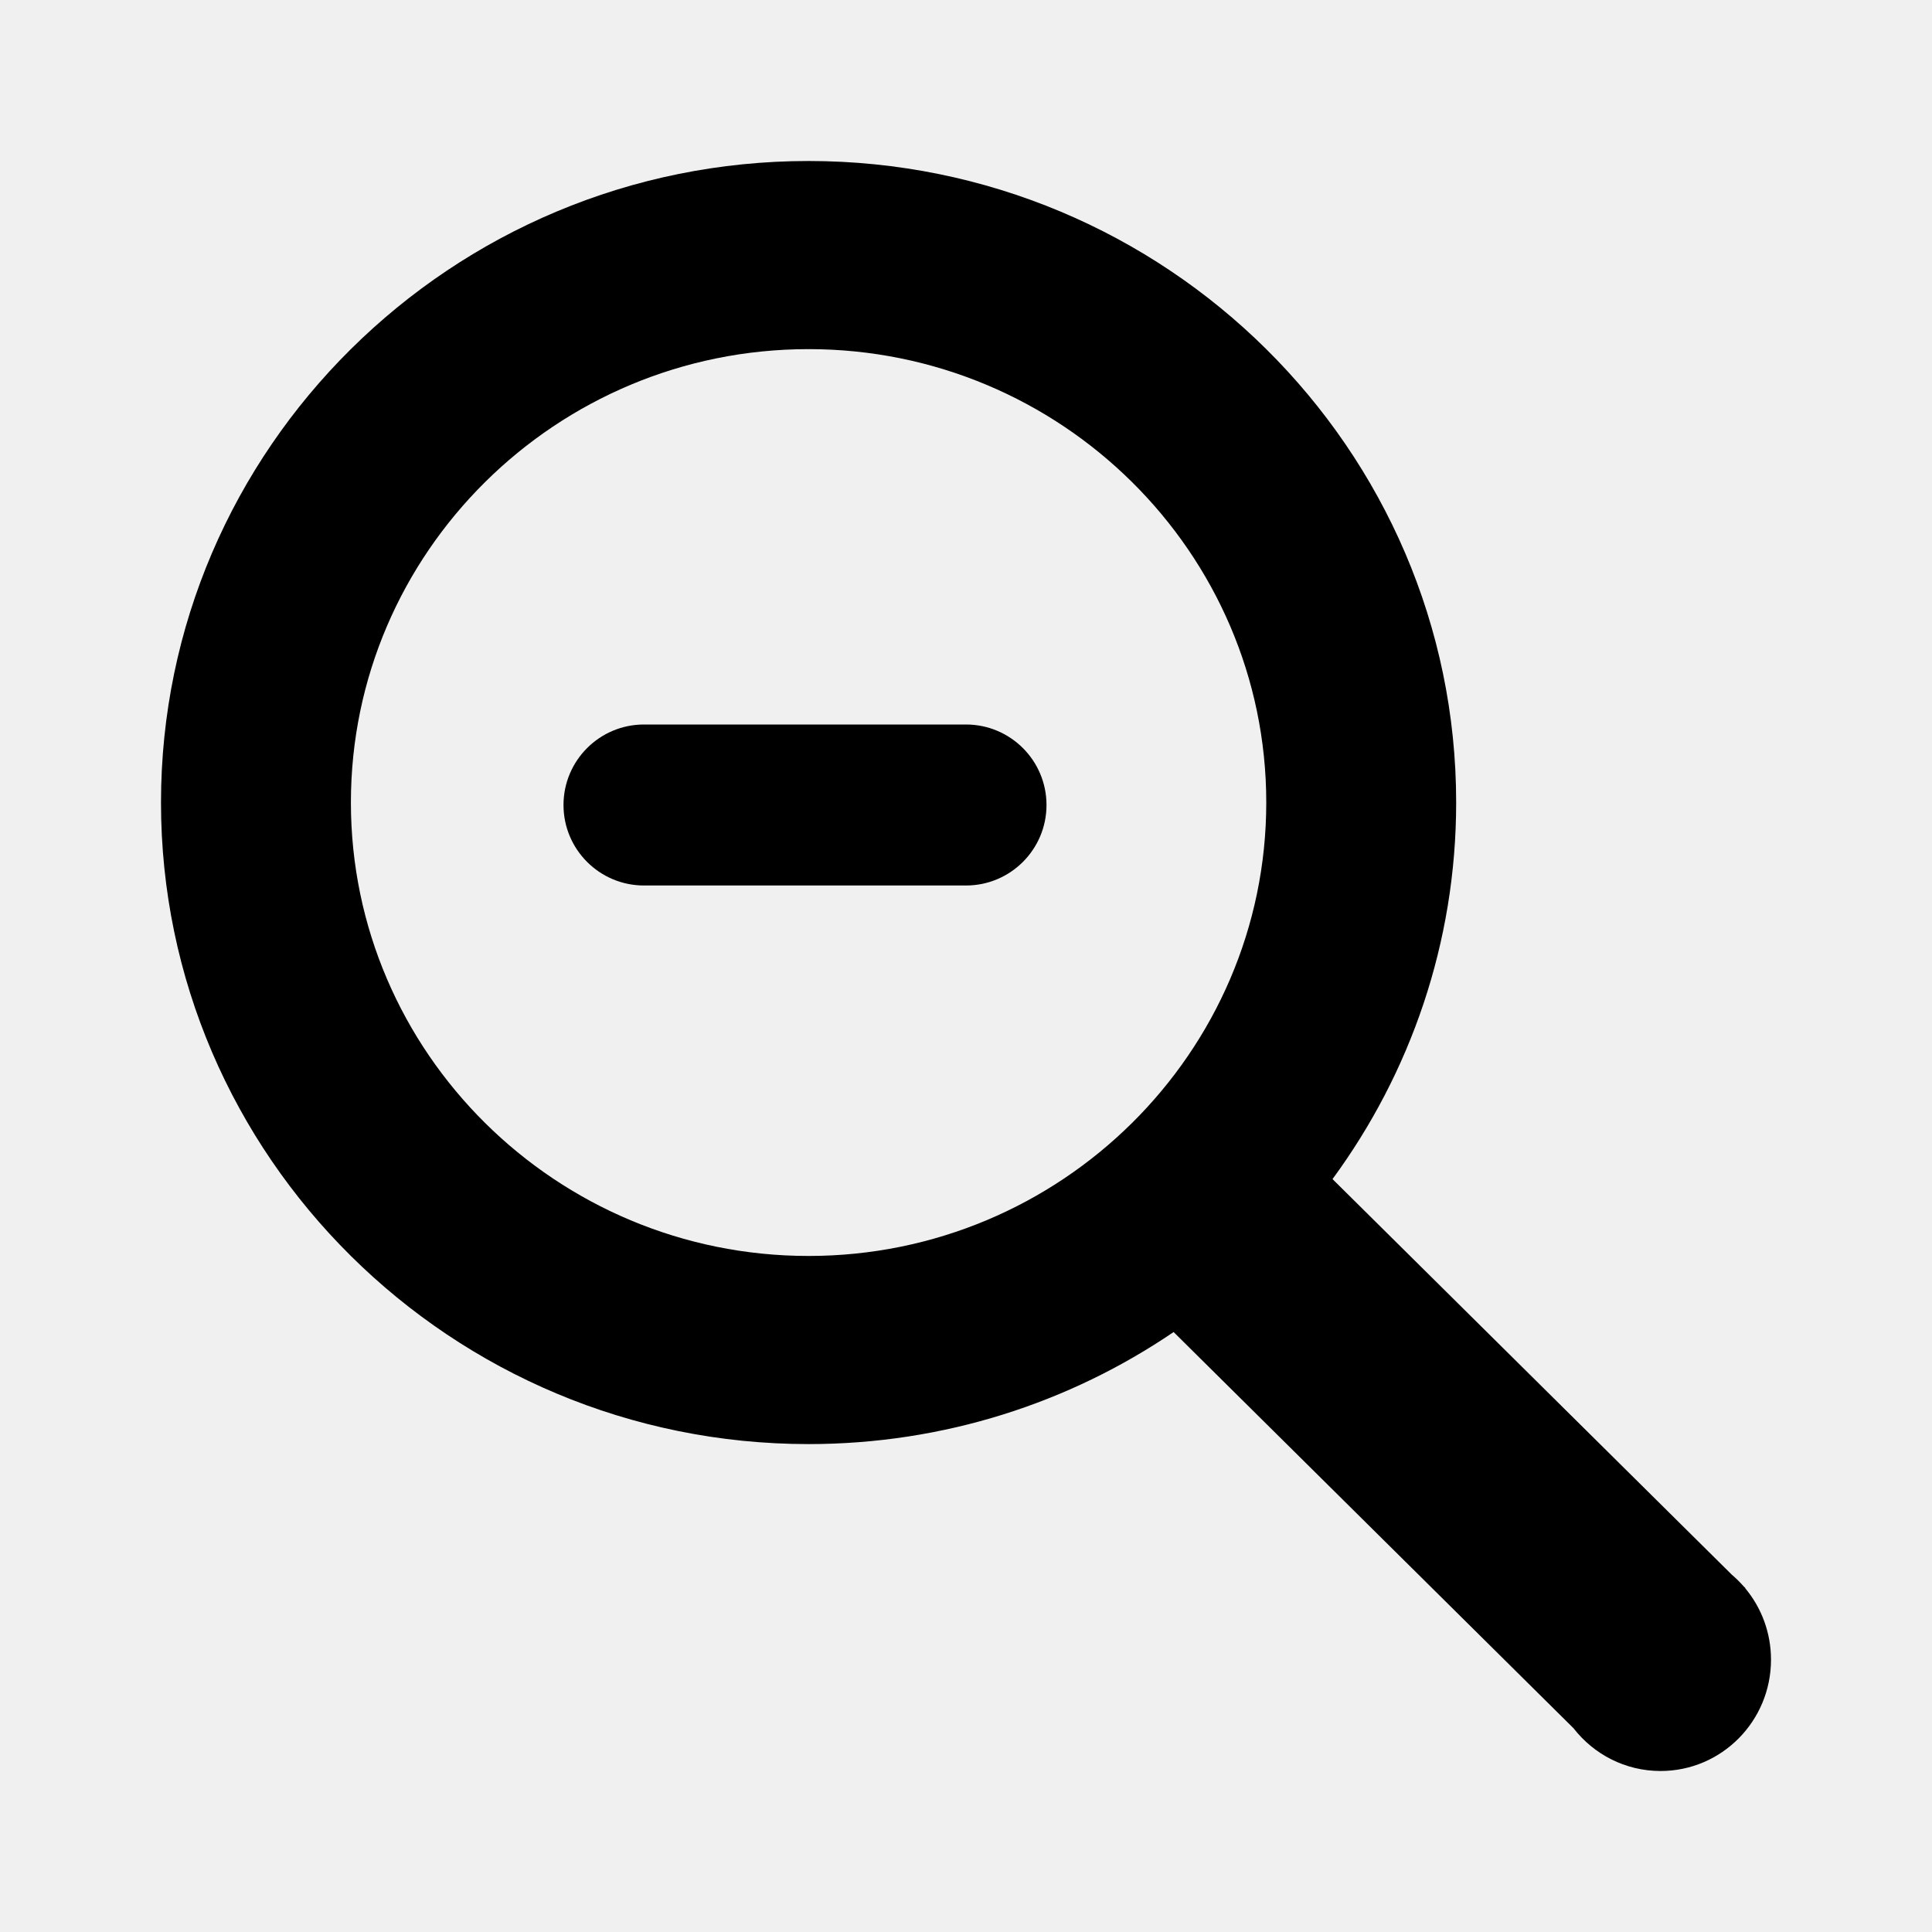
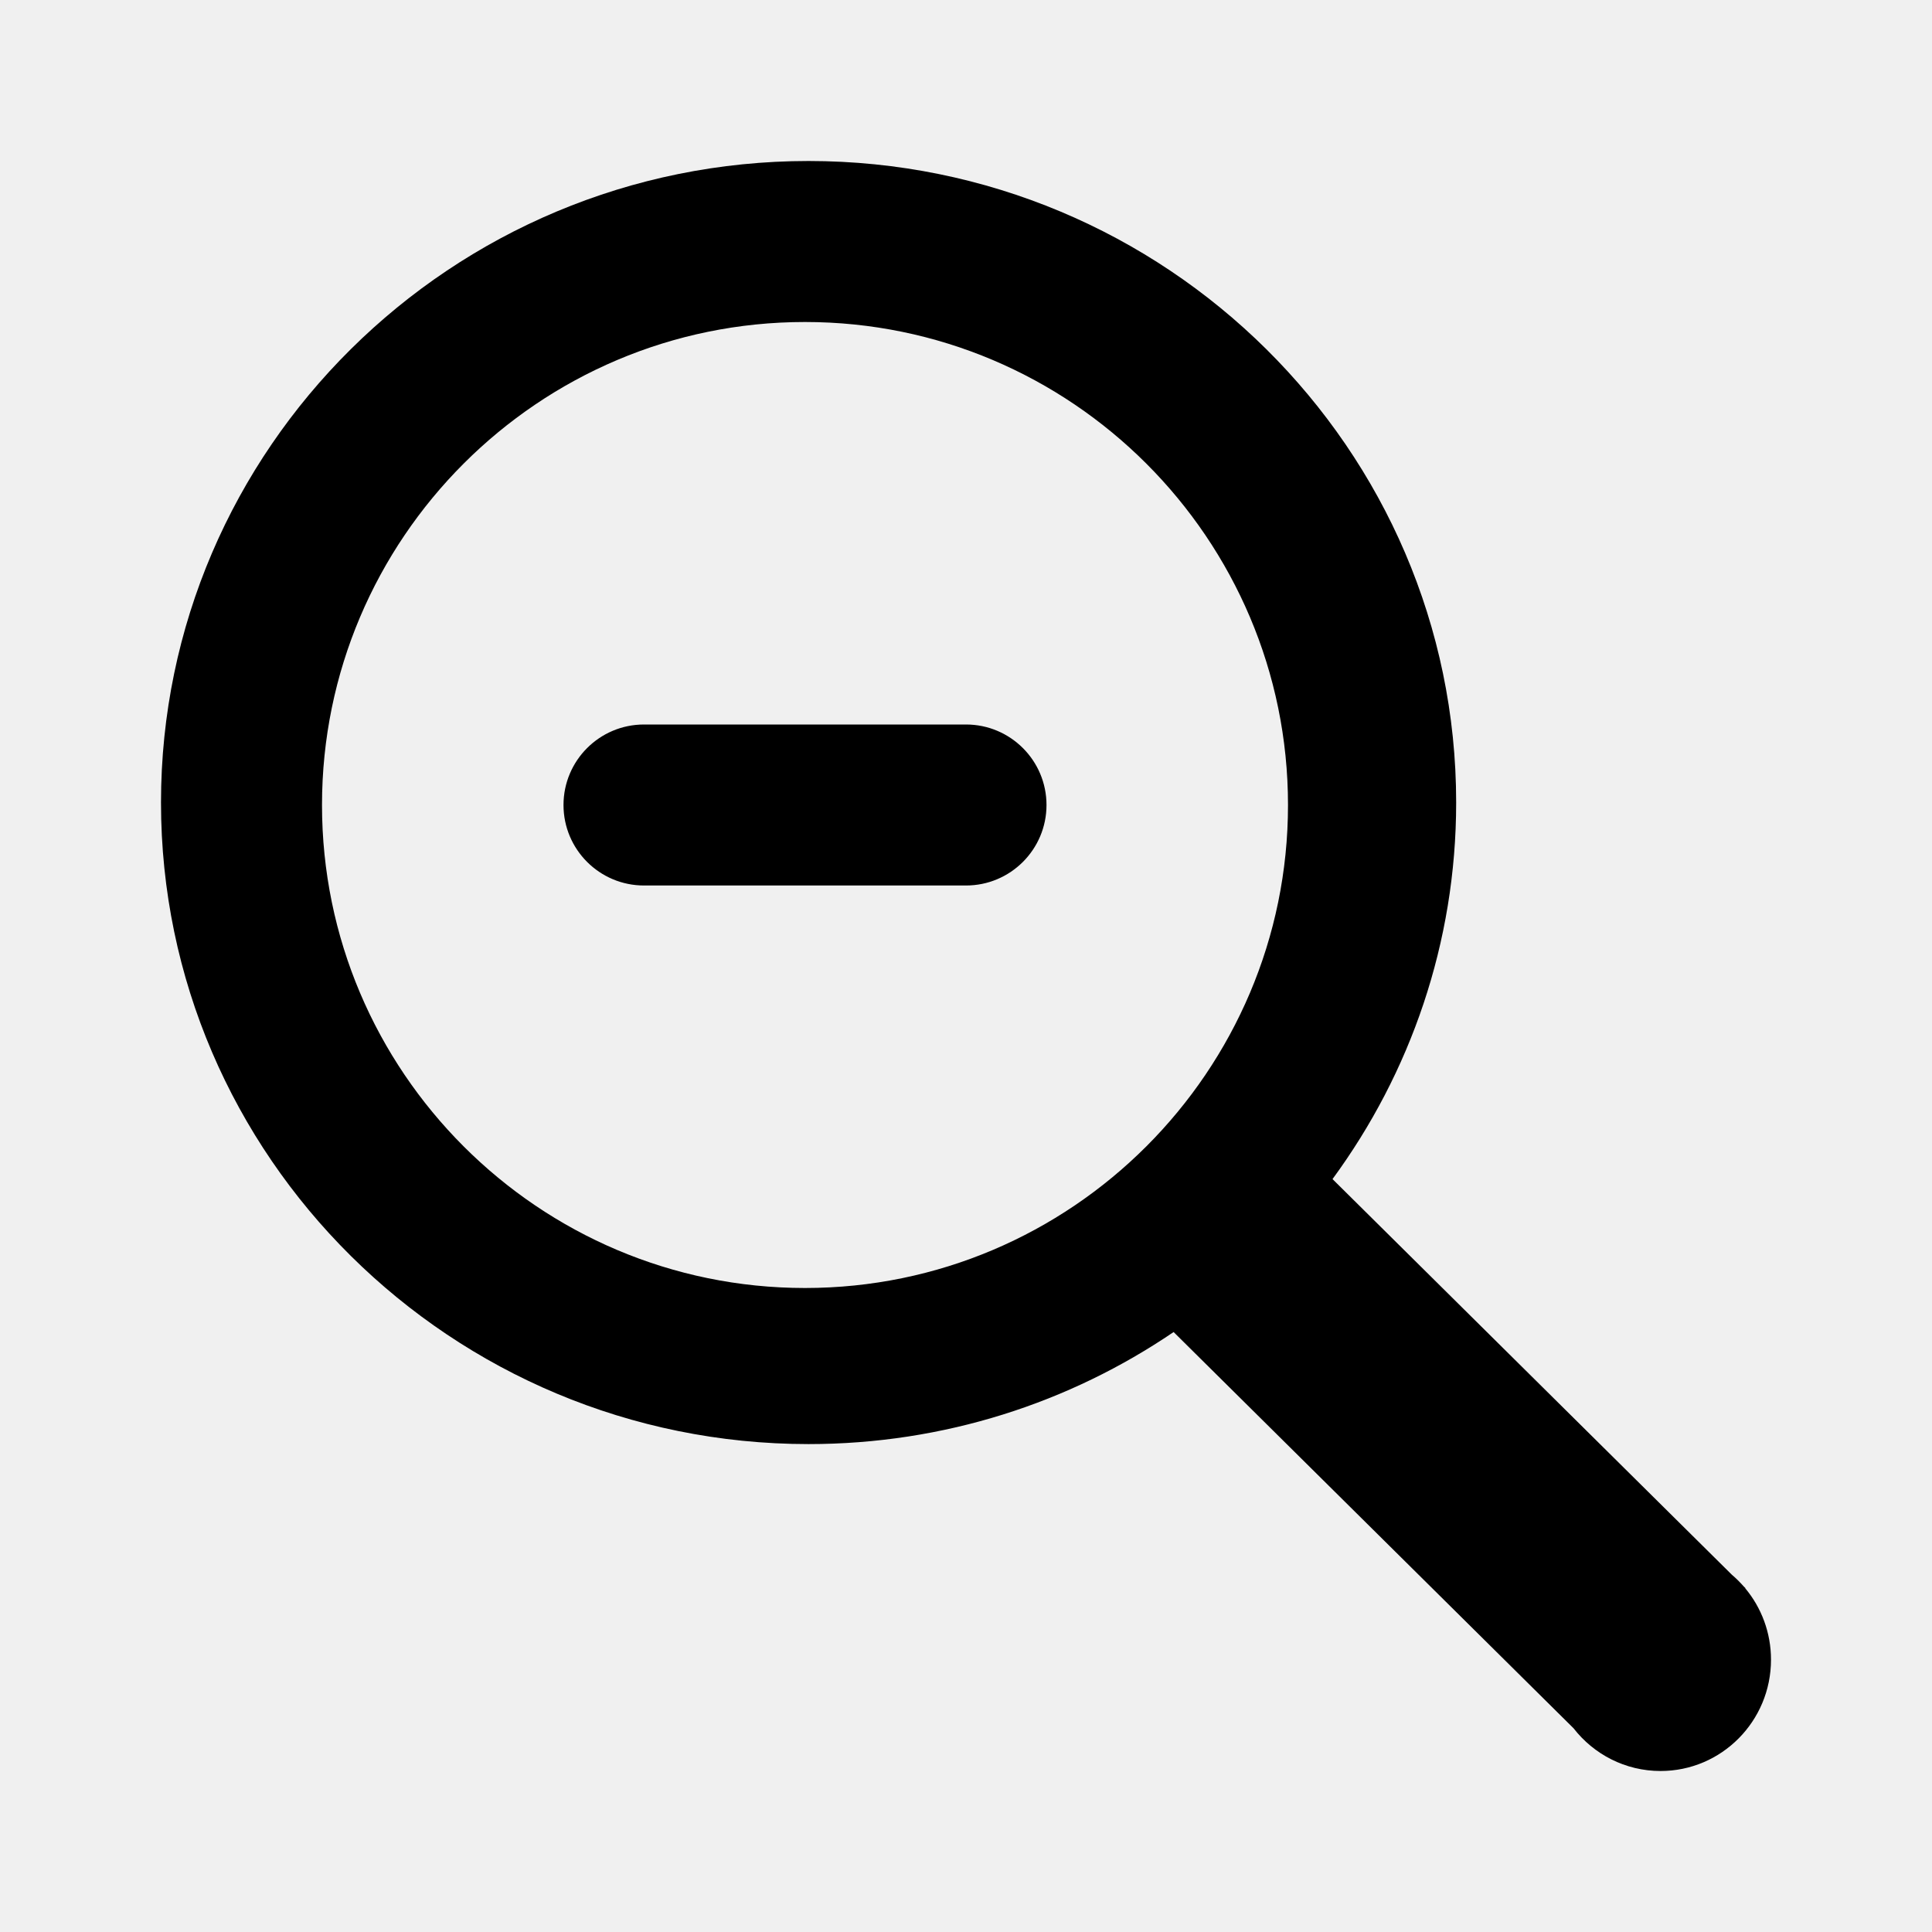
<svg xmlns="http://www.w3.org/2000/svg" xmlns:xlink="http://www.w3.org/1999/xlink" width="24px" height="24px" viewBox="0 0 24 24" version="1.1">
  <defs>
-     <path d="M21.68,19.73 C21.88,19.97 22,20.28 22,20.617 C22,21.381 21.386,22 20.628,22 C20.189,22 19.798,21.792 19.547,21.469 L14.579,16.547 C13.288,17.425 11.725,17.939 10.044,17.939 C5.608,17.939 2,14.363 2,9.969 C2,5.576 5.608,2 10.044,2 C14.48,2 18.089,5.576 18.089,9.969 C18.089,11.715 17.518,13.333 16.553,14.647 L21.513,19.561 C21.566,19.606 21.615,19.655 21.661,19.707 L21.682,19.728 L21.68,19.73 Z M4.359,9.969 C4.359,13.074 6.909,15.602 10.044,15.602 C13.179,15.602 15.73,13.074 15.73,9.969 C15.73,6.864 13.179,4.337 10.044,4.337 C6.909,4.337 4.359,6.864 4.359,9.969 Z M12,11 L8,11 C7.448,11 7,10.552 7,10 C7,9.448 7.448,9 8,9 L12,9 C12.552,9 13,9.448 13,10 C13,10.552 12.552,11 12,11 Z" id="path-1" />
+     <path d="M21.68,19.73 C21.88,19.97 22,20.28 22,20.617 C22,21.381 21.386,22 20.628,22 C20.189,22 19.798,21.792 19.547,21.469 L14.579,16.547 C13.288,17.425 11.725,17.939 10.044,17.939 C5.608,17.939 2,14.363 2,9.969 C2,5.576 5.608,2 10.044,2 C14.48,2 18.089,5.576 18.089,9.969 C18.089,11.715 17.518,13.333 16.553,14.647 L21.513,19.561 C21.566,19.606 21.615,19.655 21.661,19.707 L21.682,19.728 L21.68,19.73 Z M4,10 C4,13.308 6.691,16 10,16 C13.308,16 16,13.308 16,10 C16,6.692 13.308,4 10,4 C6.691,4 4,6.692 4,10 Z M12,11 L8,11 C7.448,11 7,10.552 7,10 C7,9.448 7.448,9 8,9 L12,9 C12.552,9 13,9.448 13,10 C13,10.552 12.552,11 12,11 Z" id="path-1" />
  </defs>
  <g id="focus-out" stroke="none" stroke-width="1" fill="none" fill-rule="evenodd">
    <mask id="mask-2" fill="white">
      <use xlink:href="#path-1" />
    </mask>
    <use id="view_captures" fill="#000000" xlink:href="#path-1" />
  </g>
</svg>
